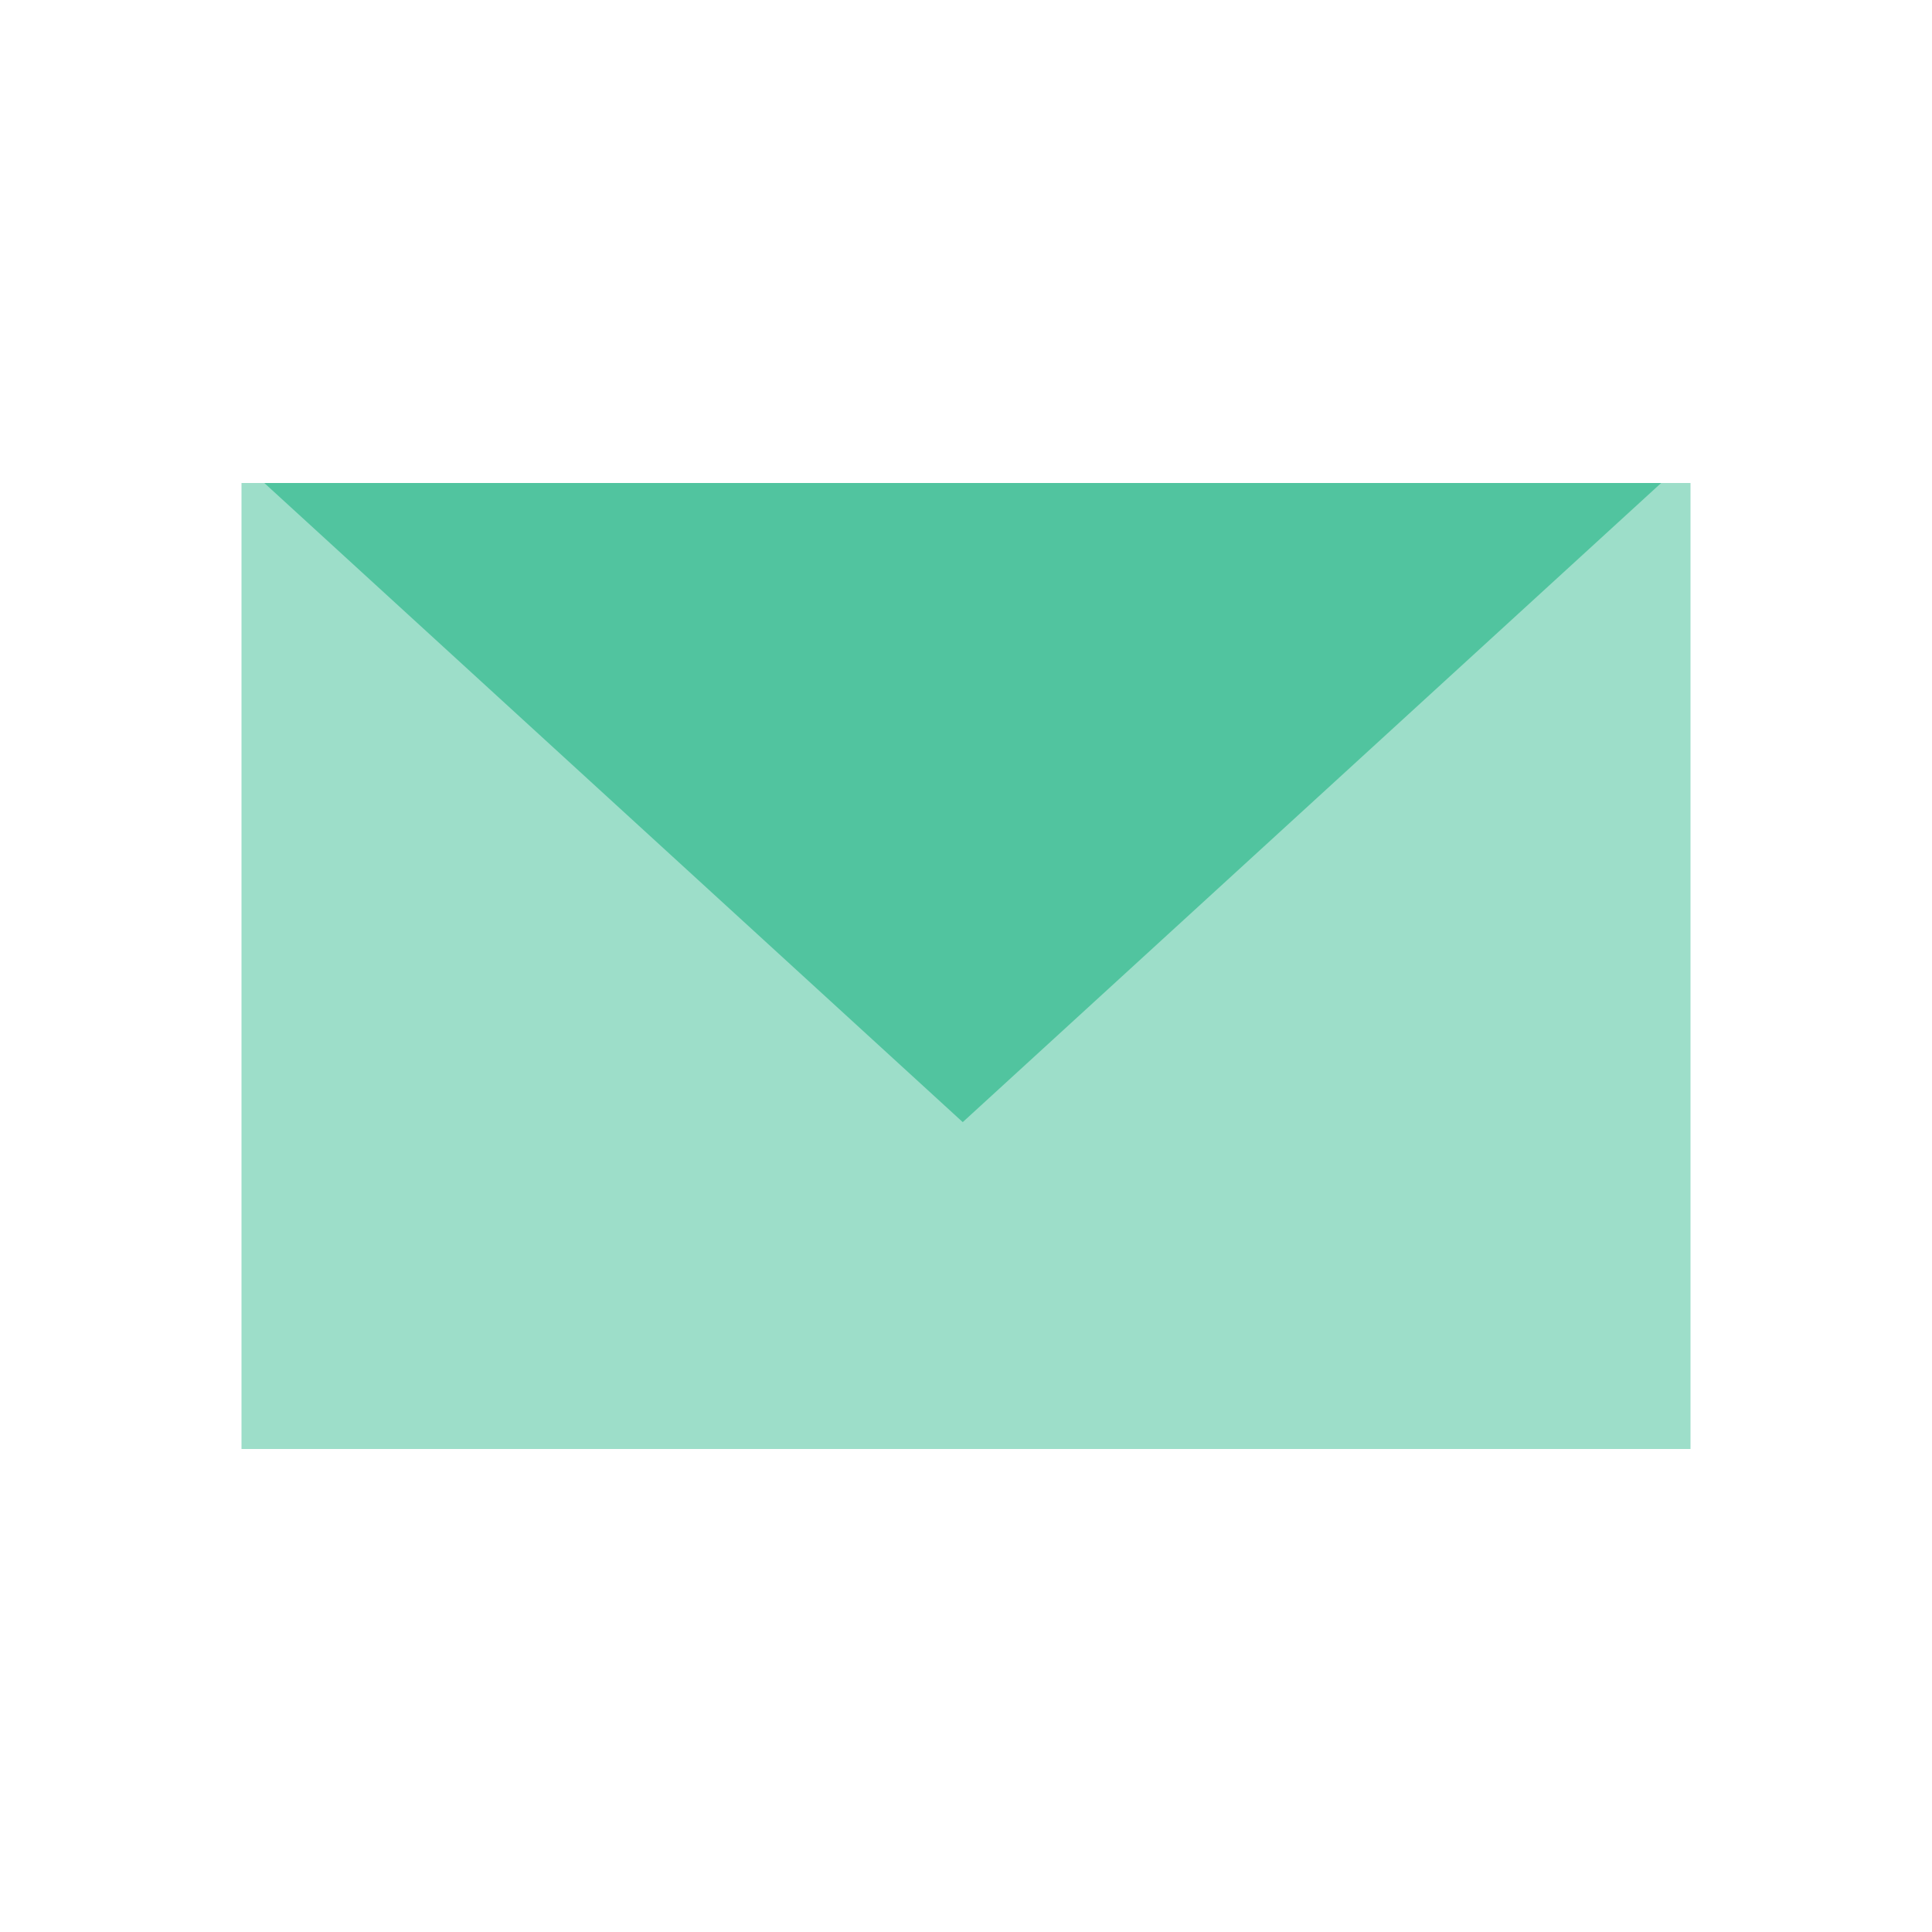
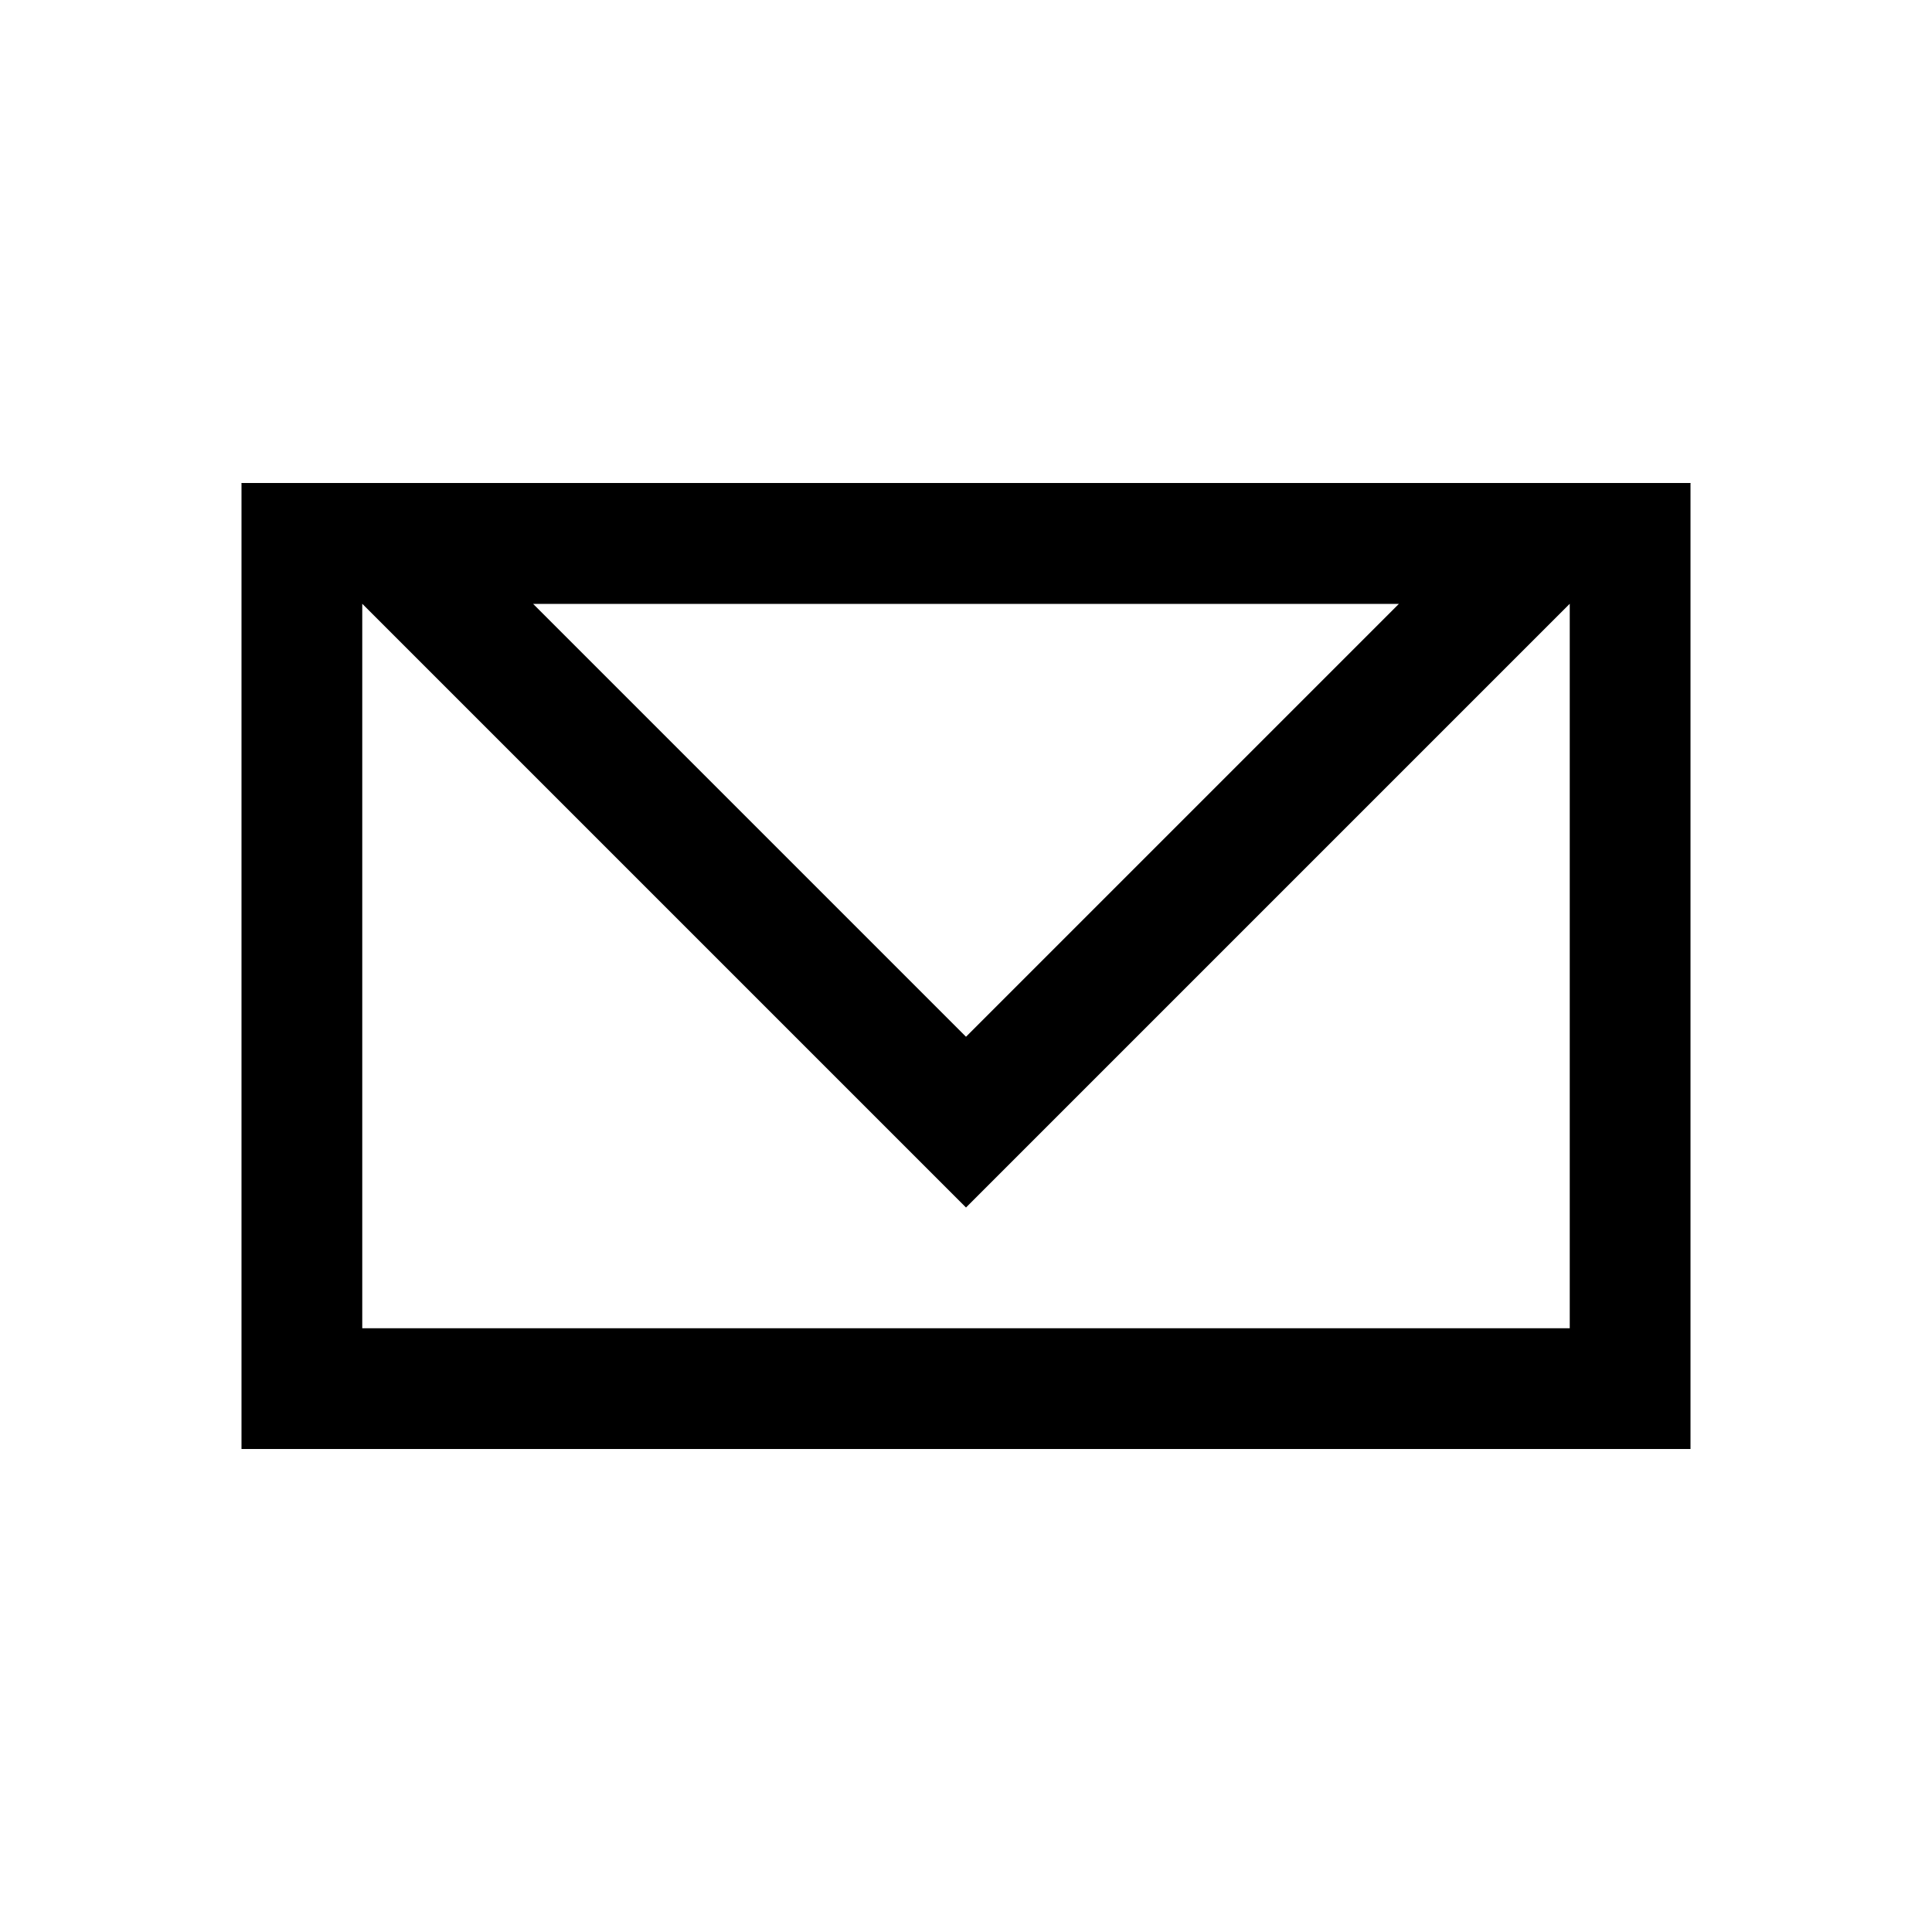
<svg xmlns="http://www.w3.org/2000/svg" width="16" height="16" viewBox="0 0 16 16" fill="none">
-   <rect x="2" y="4" width="12" height="8" fill="#9DDEC9" />
-   <path d="M7.973 9.293L2.189 4L13.757 4L7.973 9.293Z" fill="#51C49F" />
+   <rect x="2.5" y="4.5" width="11" height="7" stroke="black" />
+   <path d="M12.793 4.5L8 9.293L3.207 4.5L12.793 4.5Z" stroke="black" />
</svg>
